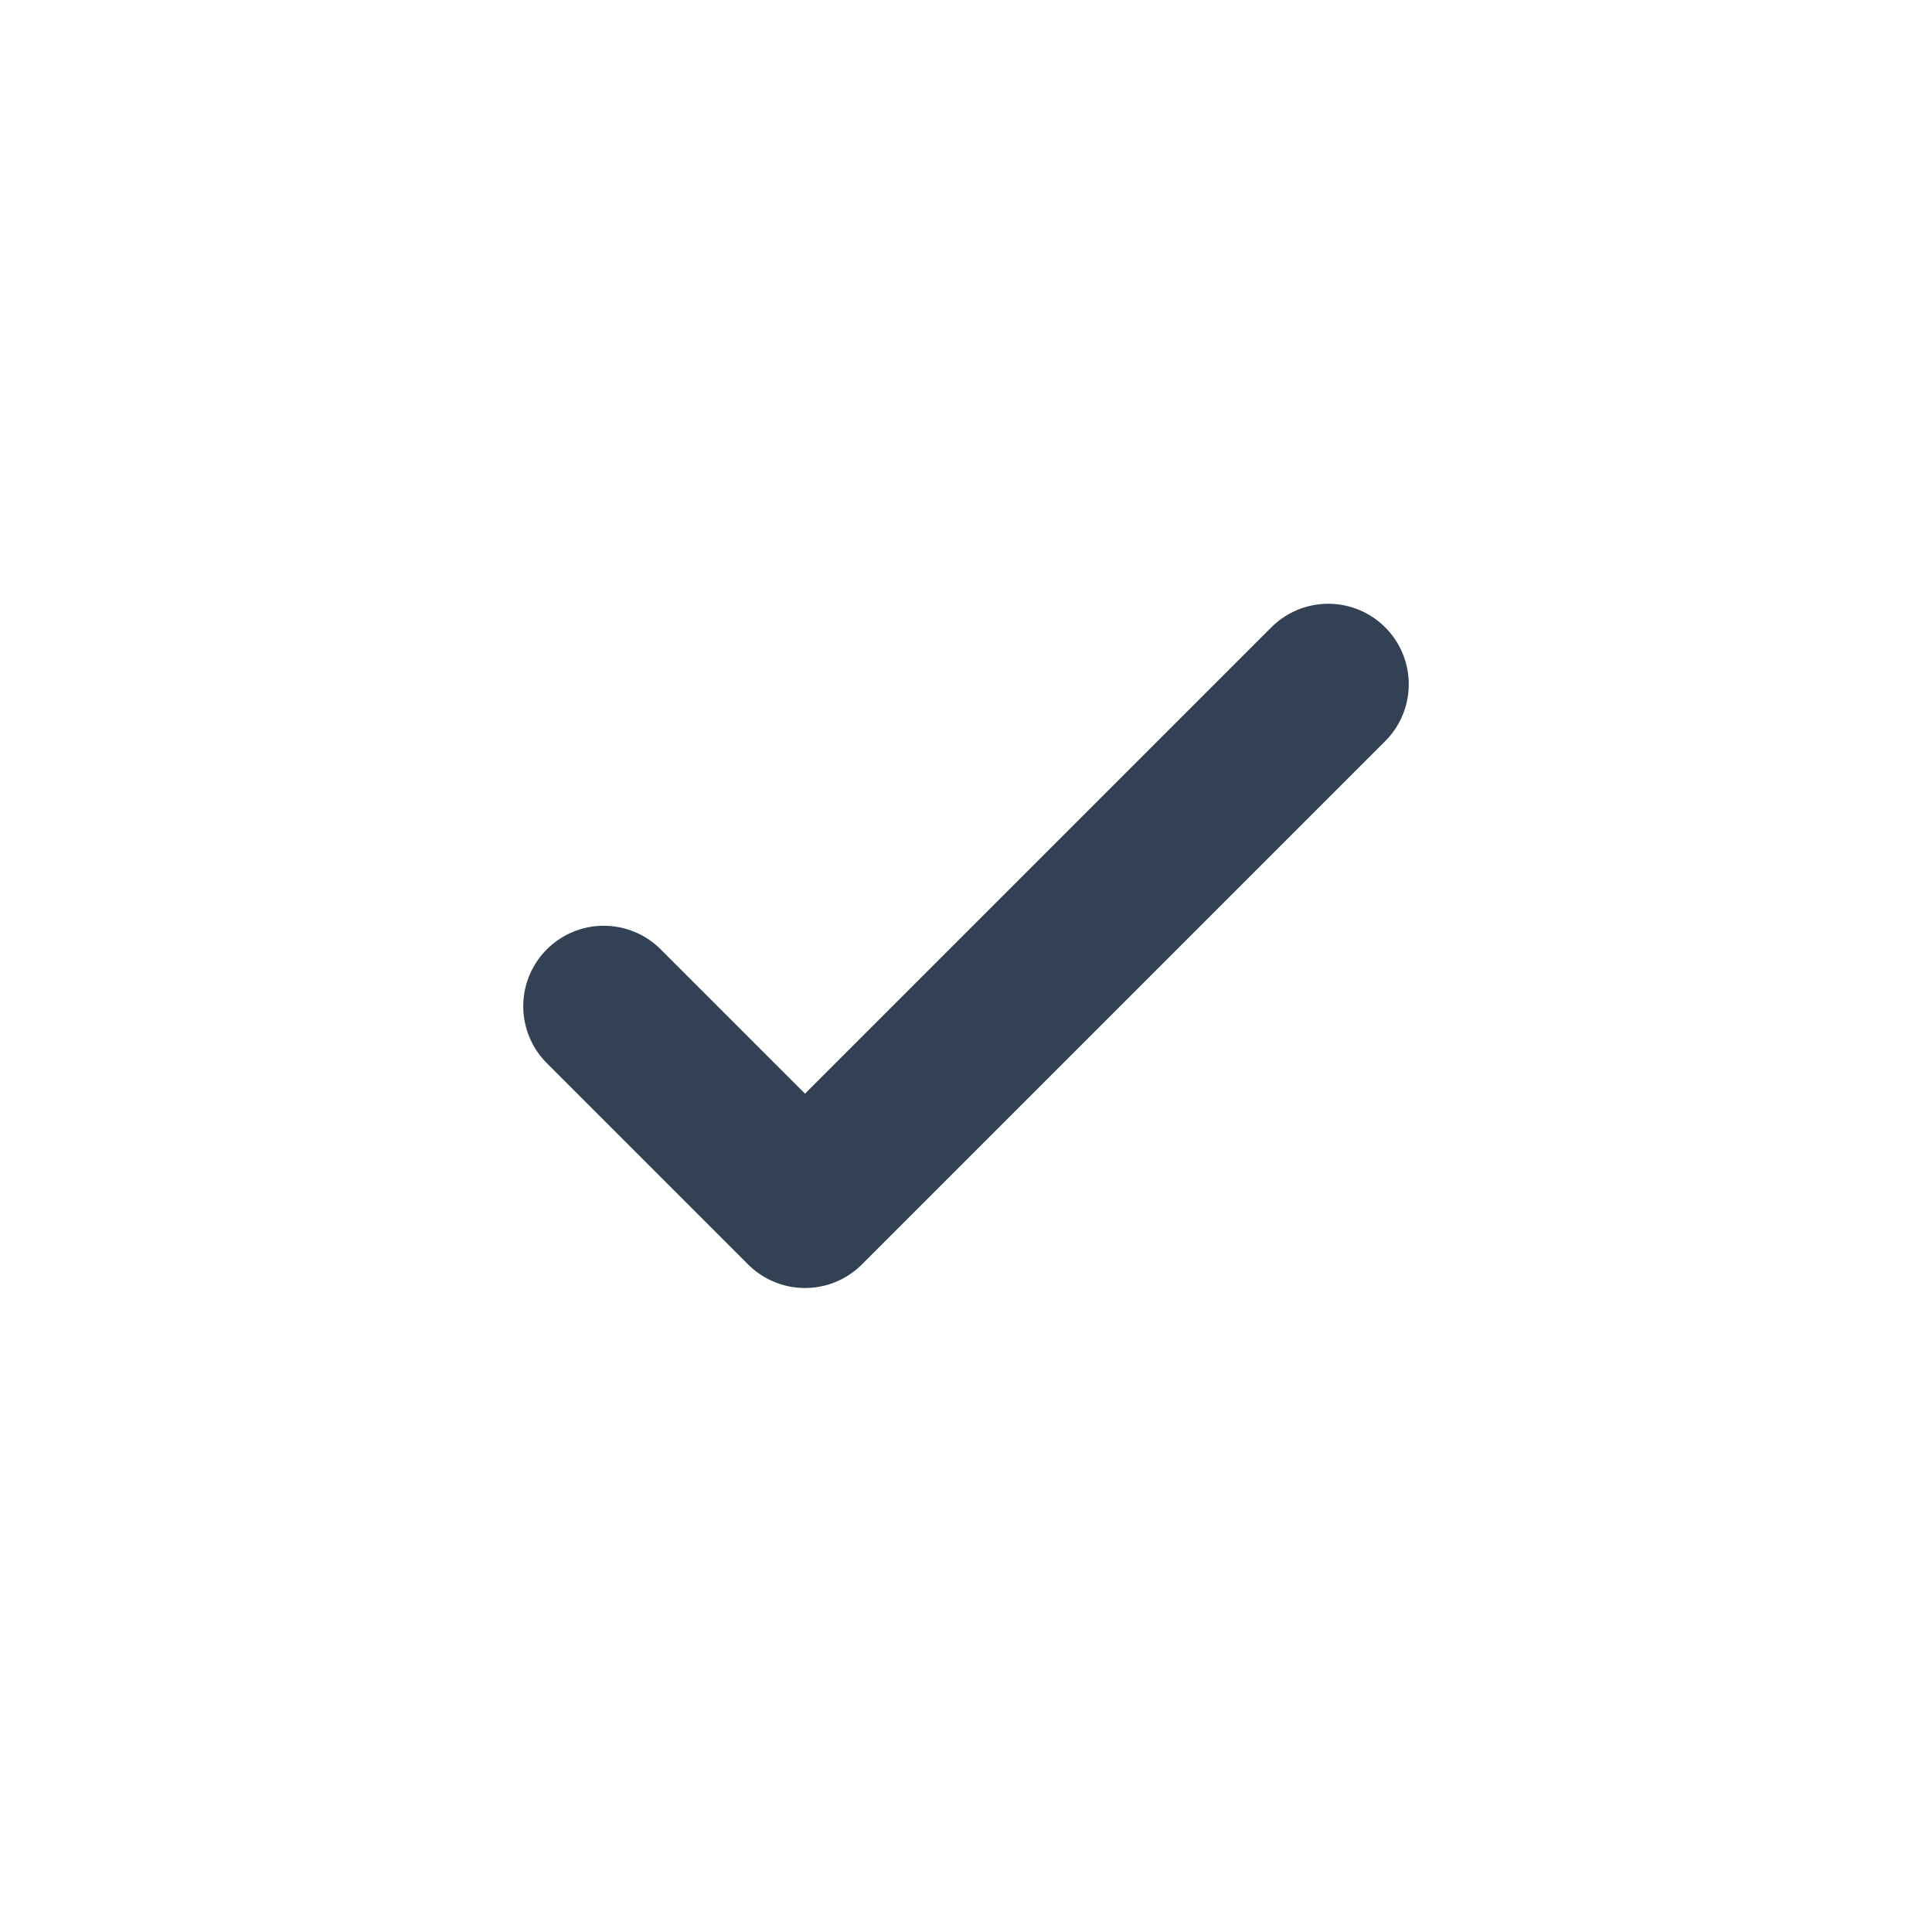
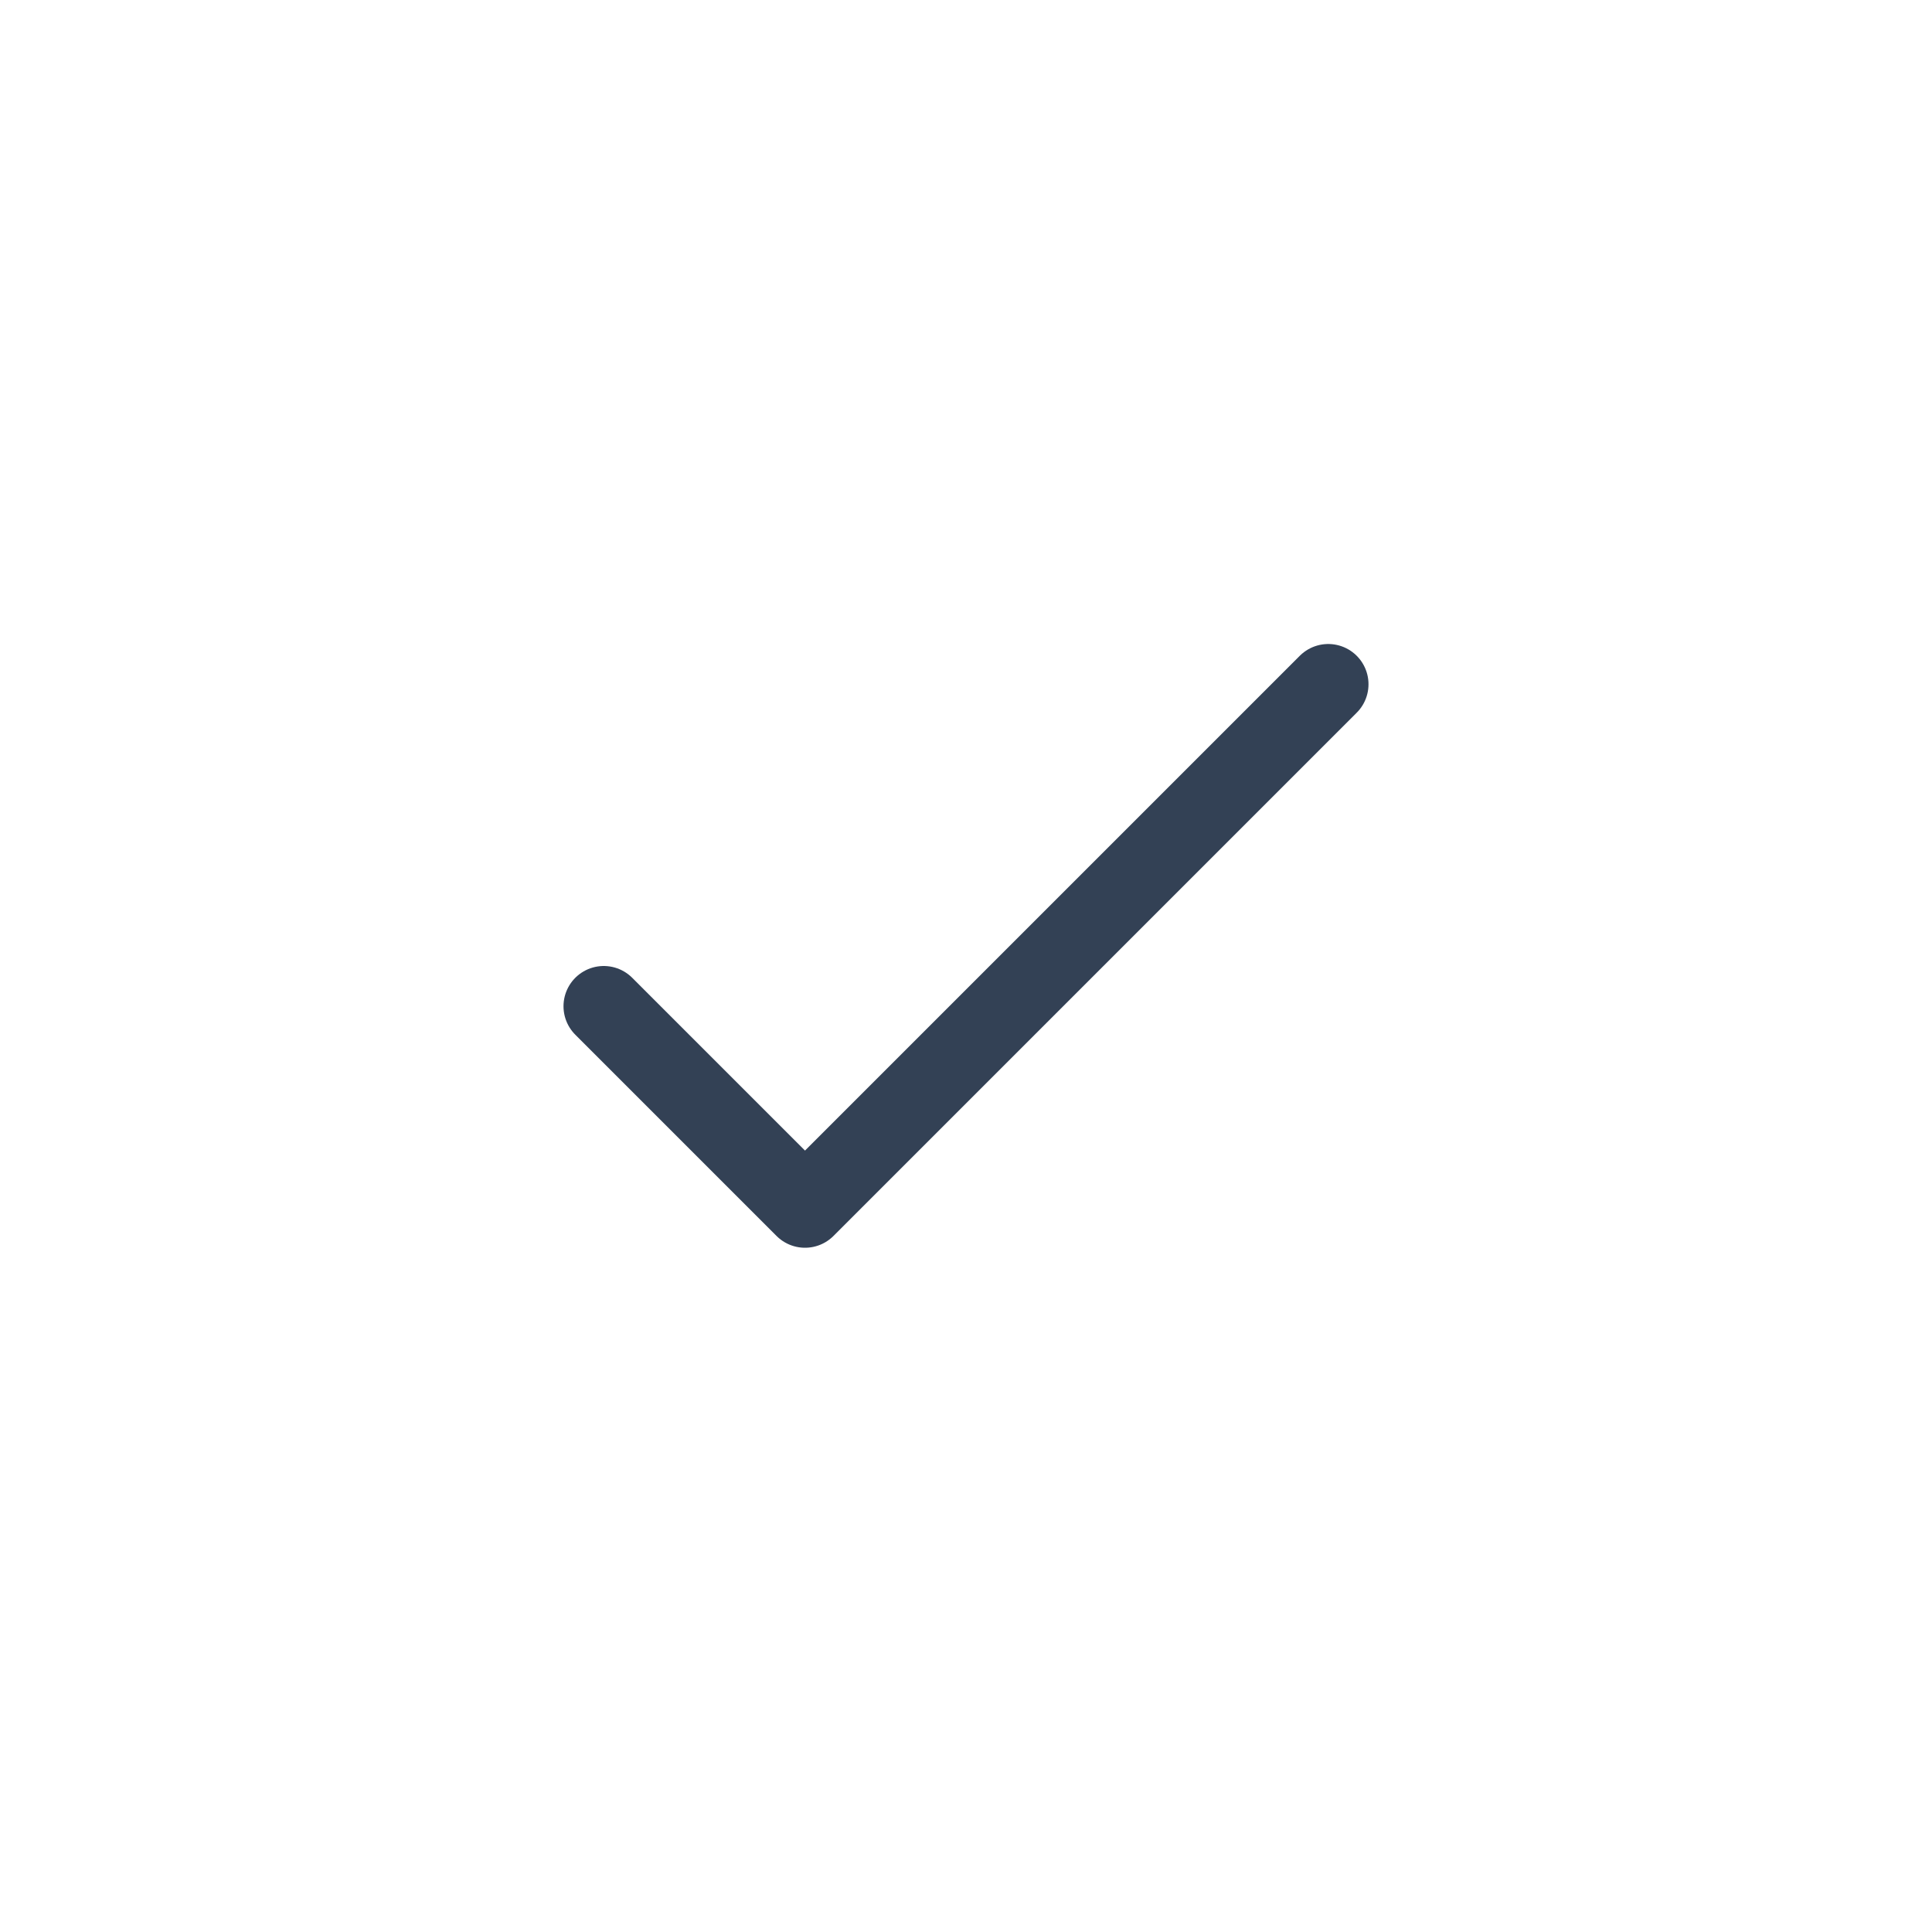
<svg xmlns="http://www.w3.org/2000/svg" width="24" height="24" viewBox="0 0 24 24" fill="none">
-   <path d="M7.5 12.5L10 15L16.5 8.5" stroke="#334155" stroke-width="2" stroke-linecap="round" stroke-linejoin="round" />
+   <path d="M7.5 12.5L10 15L16.5 8.5" stroke="#334155" strokeWidth="2" stroke-linecap="round" stroke-linejoin="round" />
</svg>
